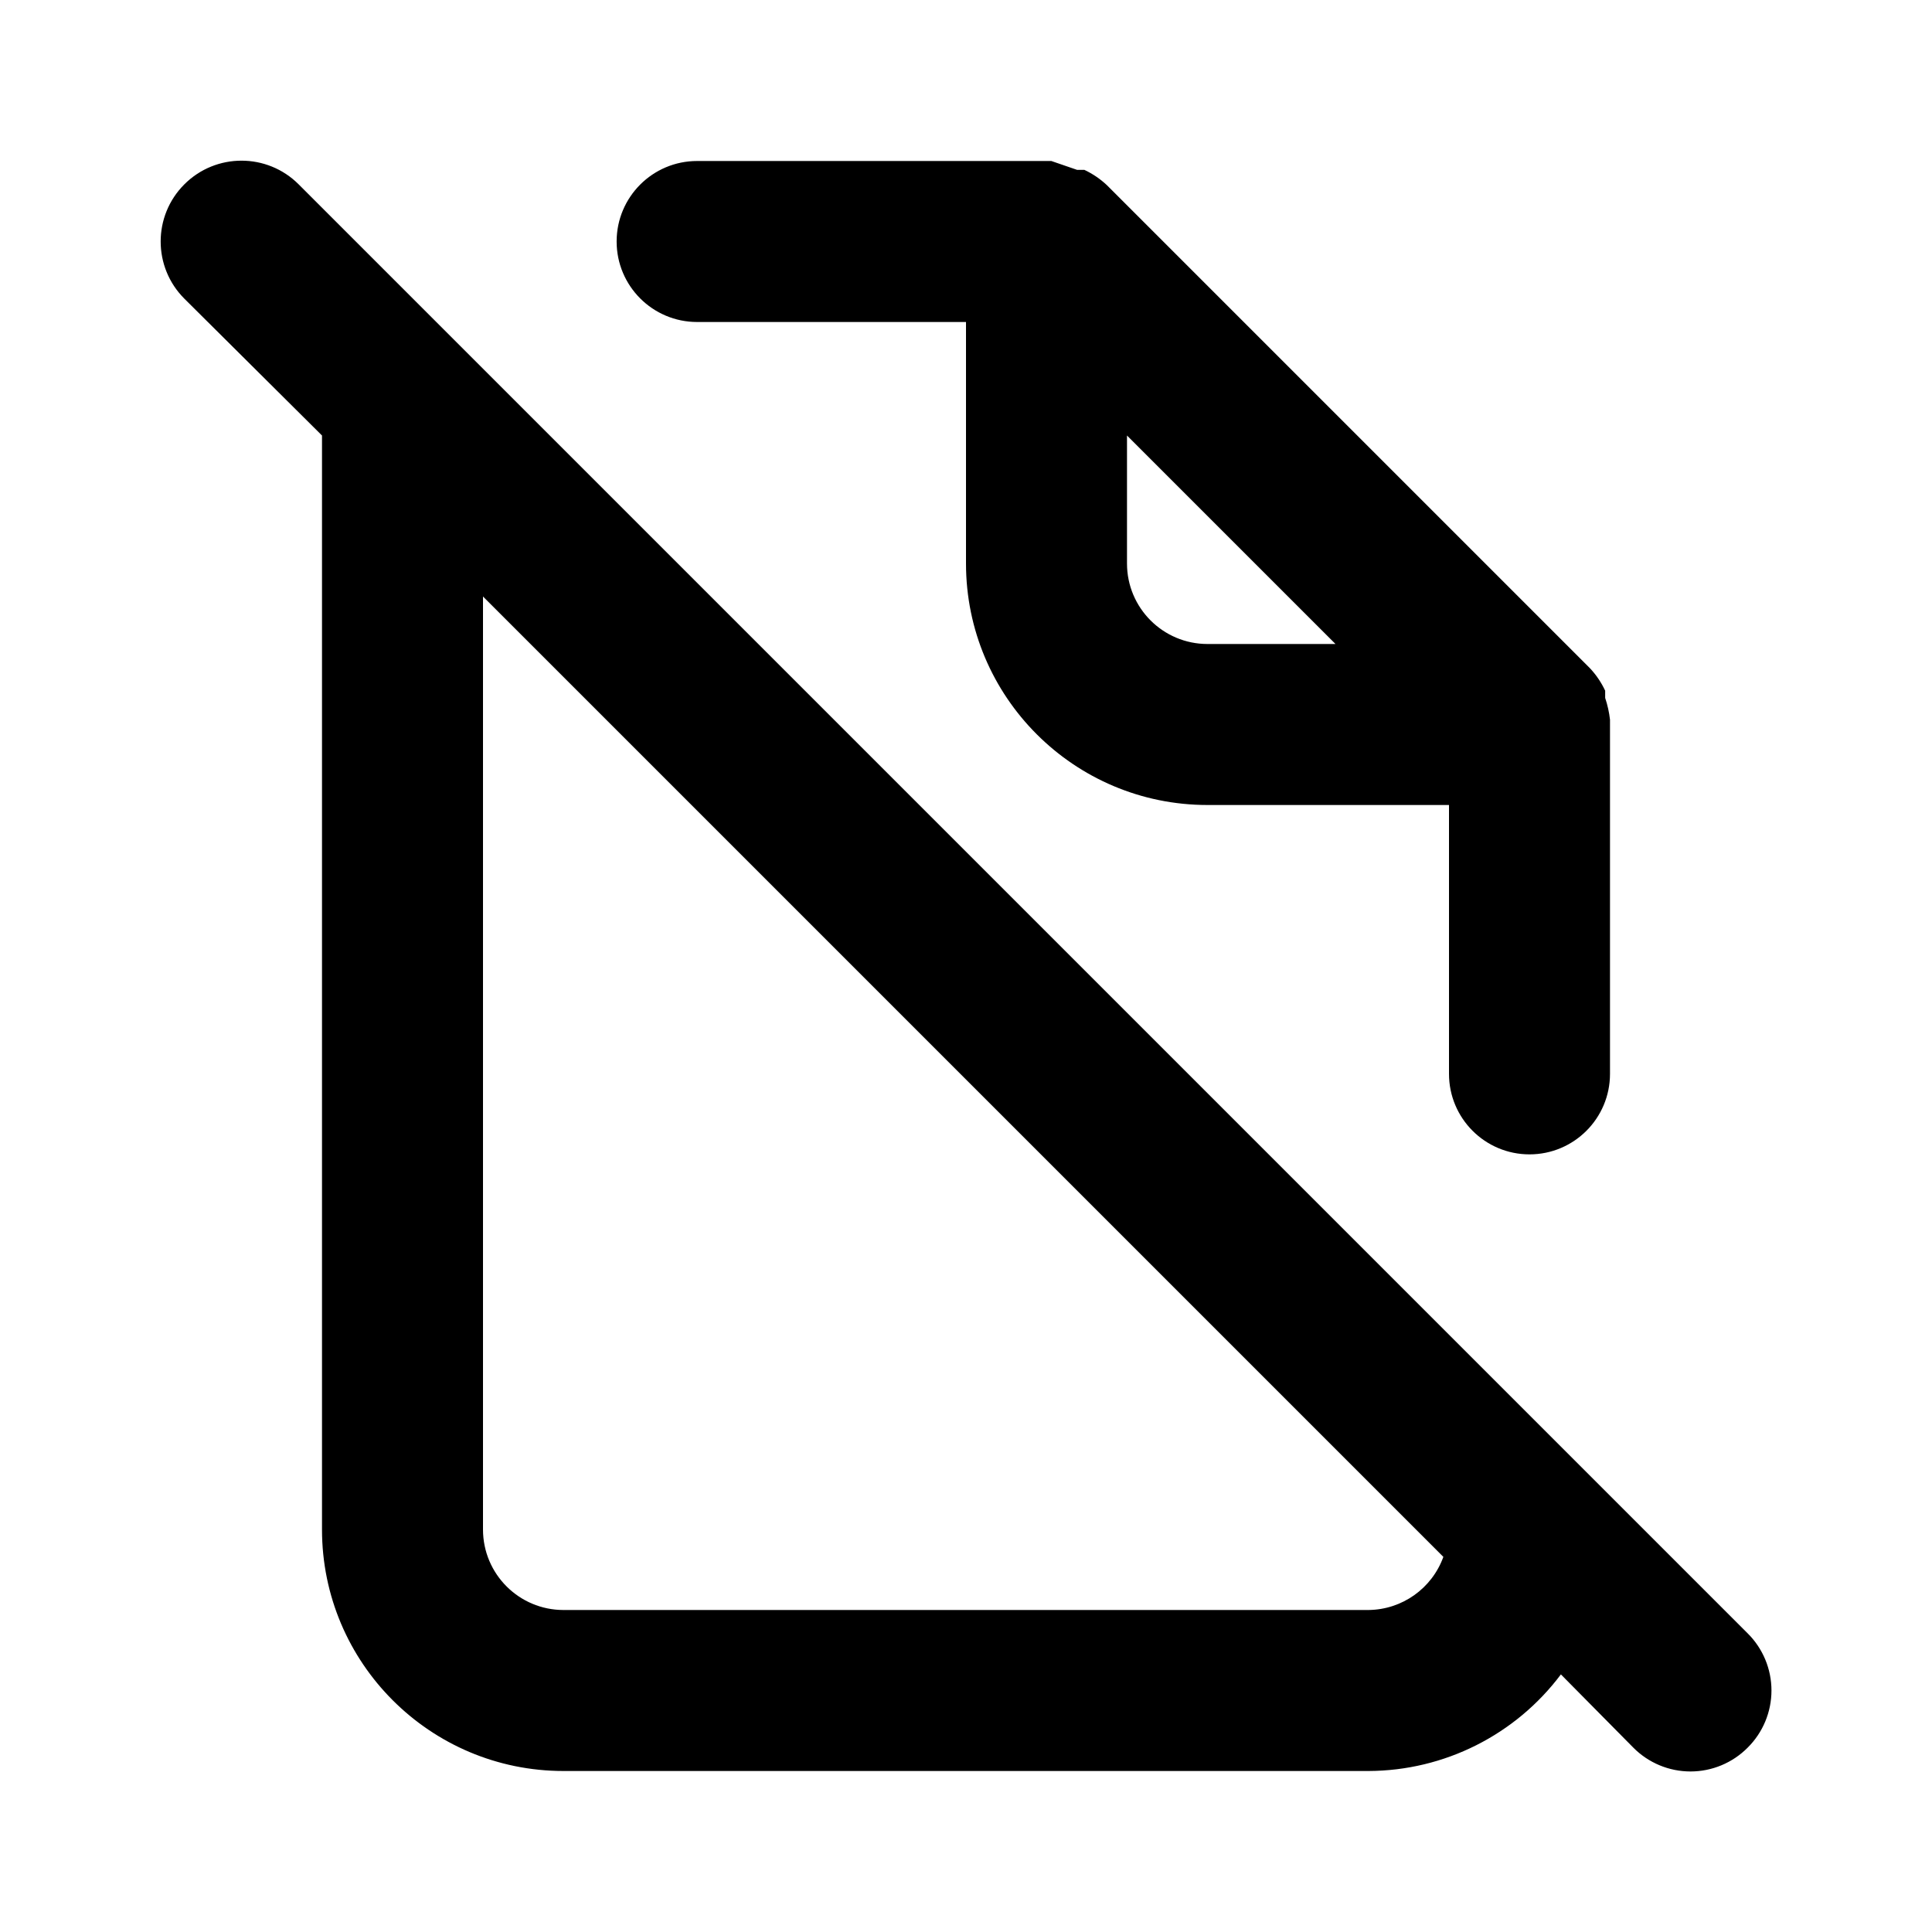
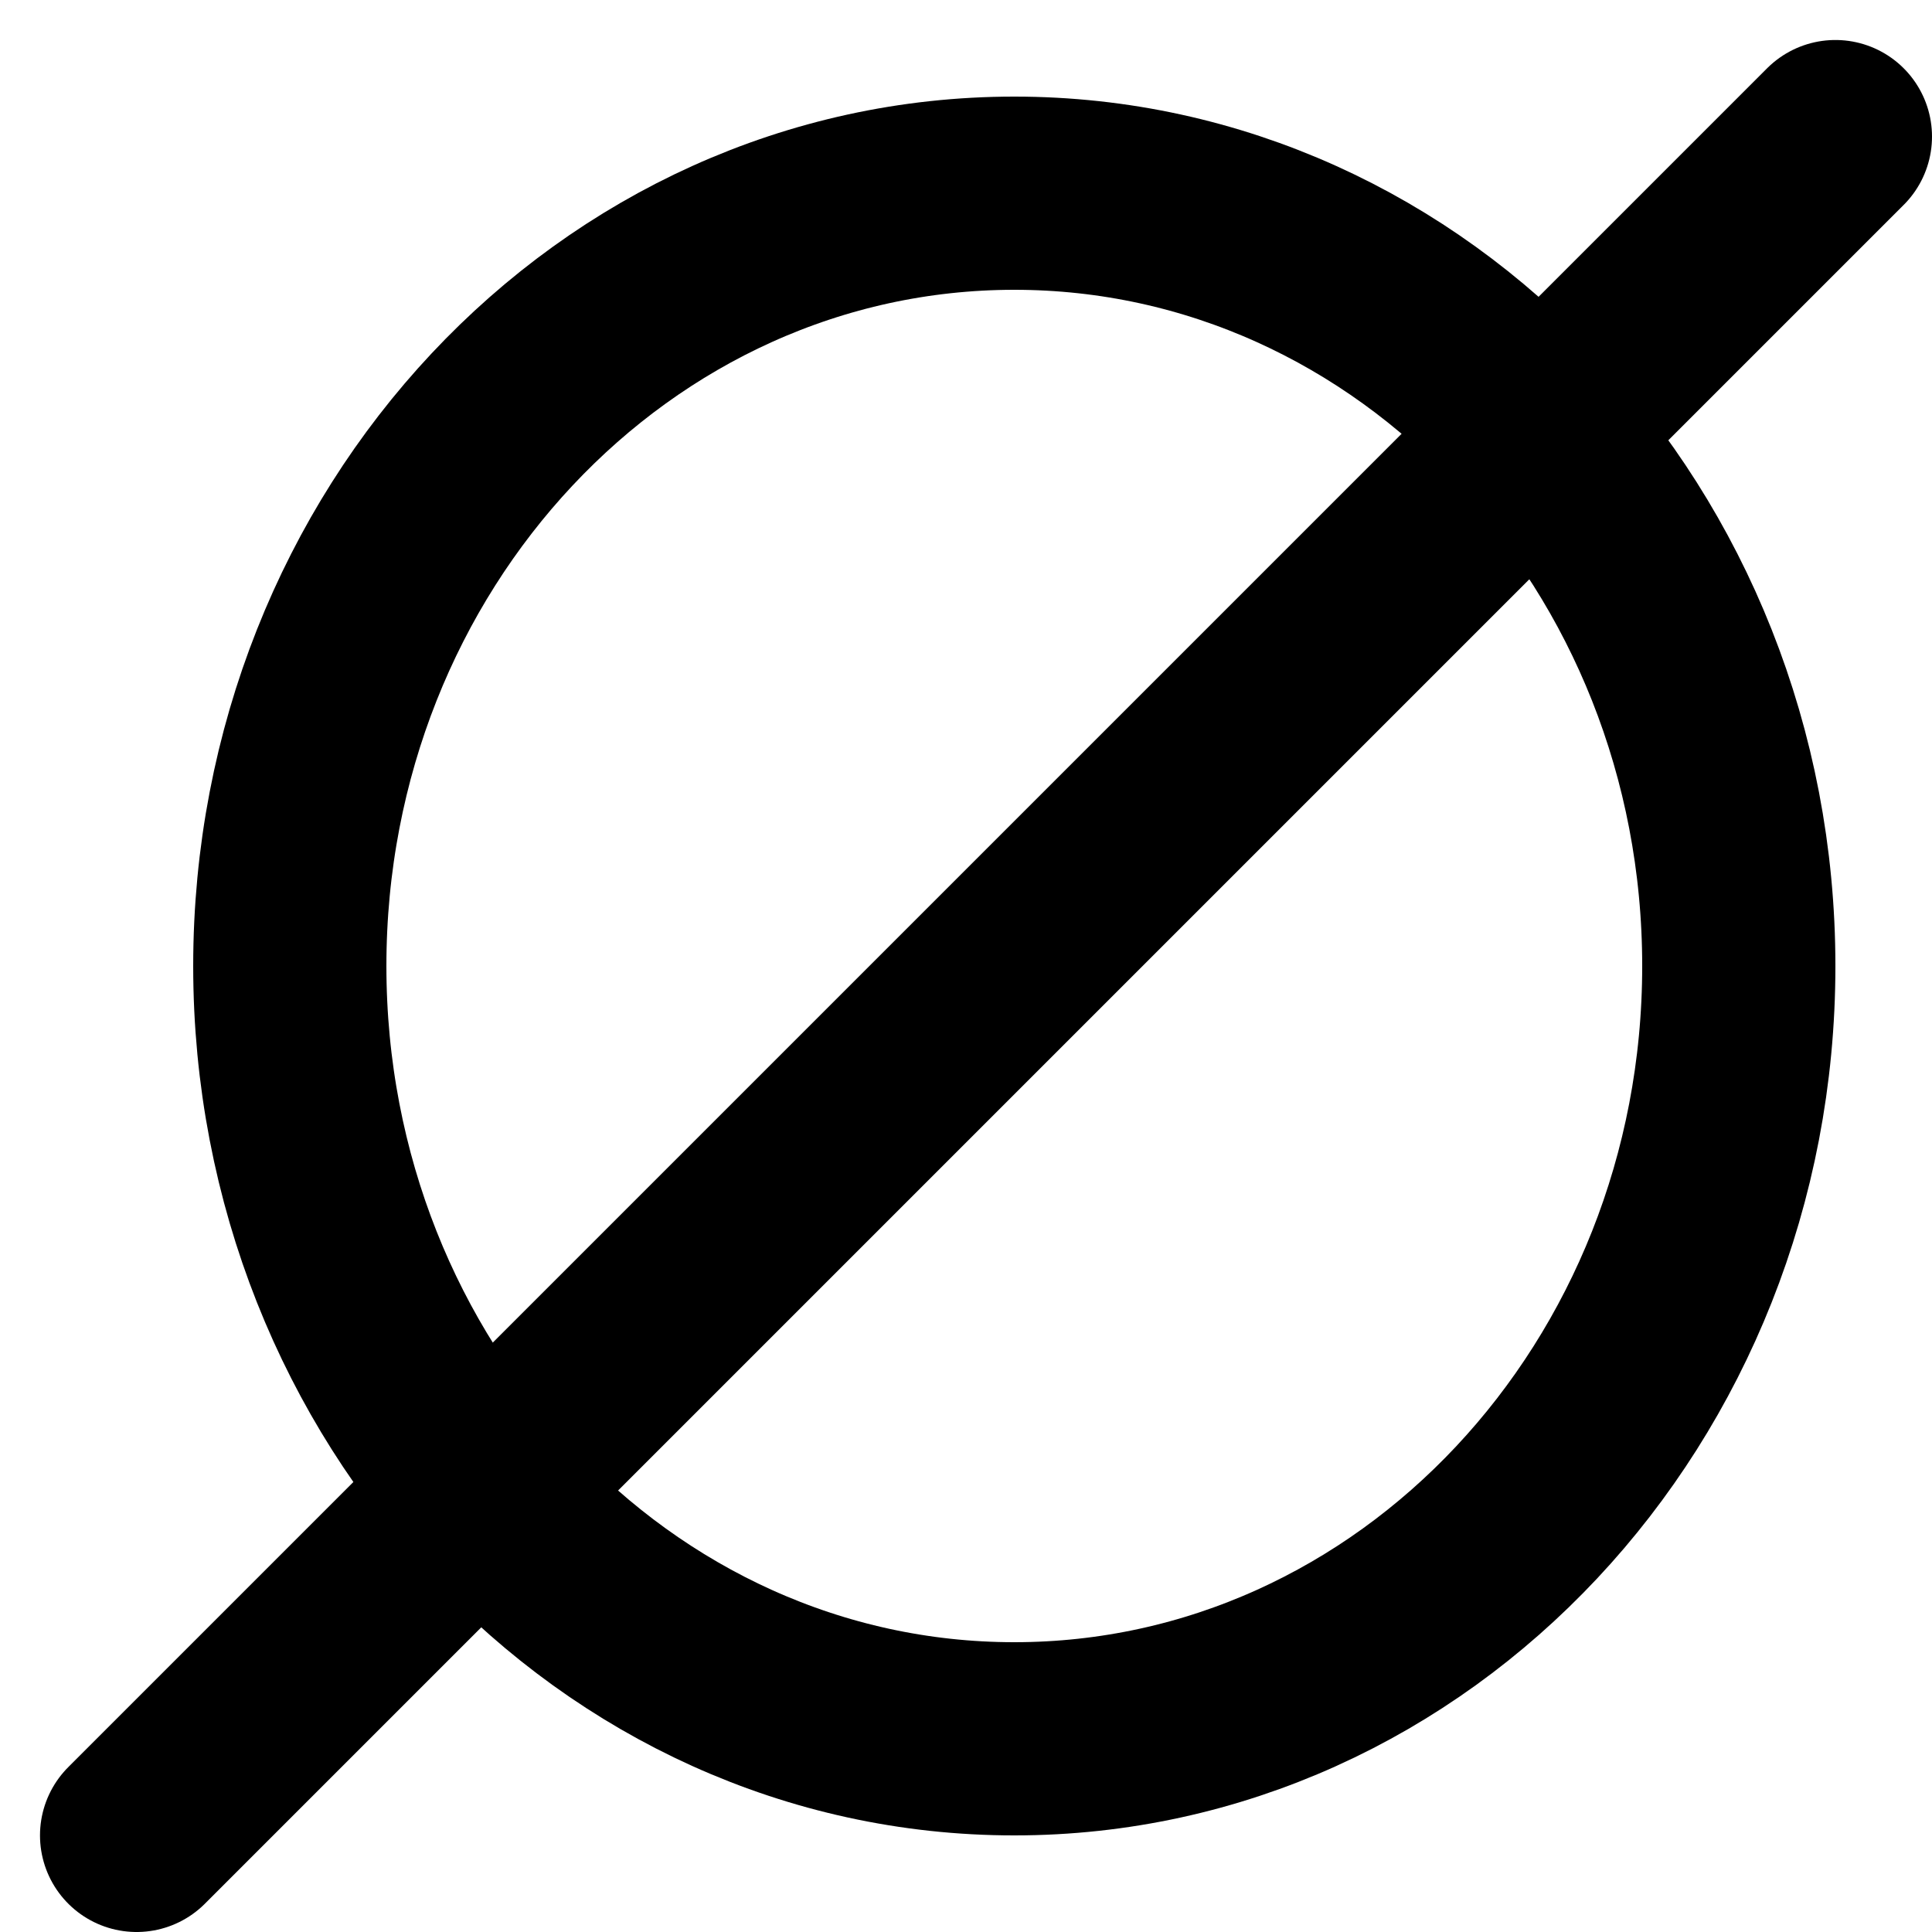
- <svg xmlns="http://www.w3.org/2000/svg" width="24px" height="24px" viewBox="0 0 24 24" data-name="Layer 1">
-   <path d="M21.71,20.29l-18-18A1,1,0,0,0,2.29,3.71L4,5.41V19a3,3,0,0,0,3,3H17a3,3,0,0,0,2.39-1.2l.9.91a1,1,0,0,0,1.42,0A1,1,0,0,0,21.71,20.29ZM17,20H7a1,1,0,0,1-1-1V7.41L17.93,19.34A1,1,0,0,1,17,20ZM8.66,4H12V7a3,3,0,0,0,3,3h3v3.34a1,1,0,1,0,2,0V9s0,0,0-.06a1.31,1.31,0,0,0-.06-.27l0-.09a1.07,1.07,0,0,0-.19-.28h0l-6-6h0a1.07,1.07,0,0,0-.28-.19l-.09,0L13.06,2H8.66a1,1,0,0,0,0,2ZM14,5.41,16.59,8H15a1,1,0,0,1-1-1Z" />
+ <svg xmlns="http://www.w3.org/2000/svg" width="20" height="20" viewBox="0 0 20 20" fill="none">
+   <ellipse cx="10.5" cy="10" rx="7.5" ry="8" stroke="black" stroke-width="2" stroke-linecap="round" />
+   <line x1="19" y1="1.414" x2="1.414" y2="19" stroke="black" stroke-width="2" stroke-linecap="round" />
</svg>
